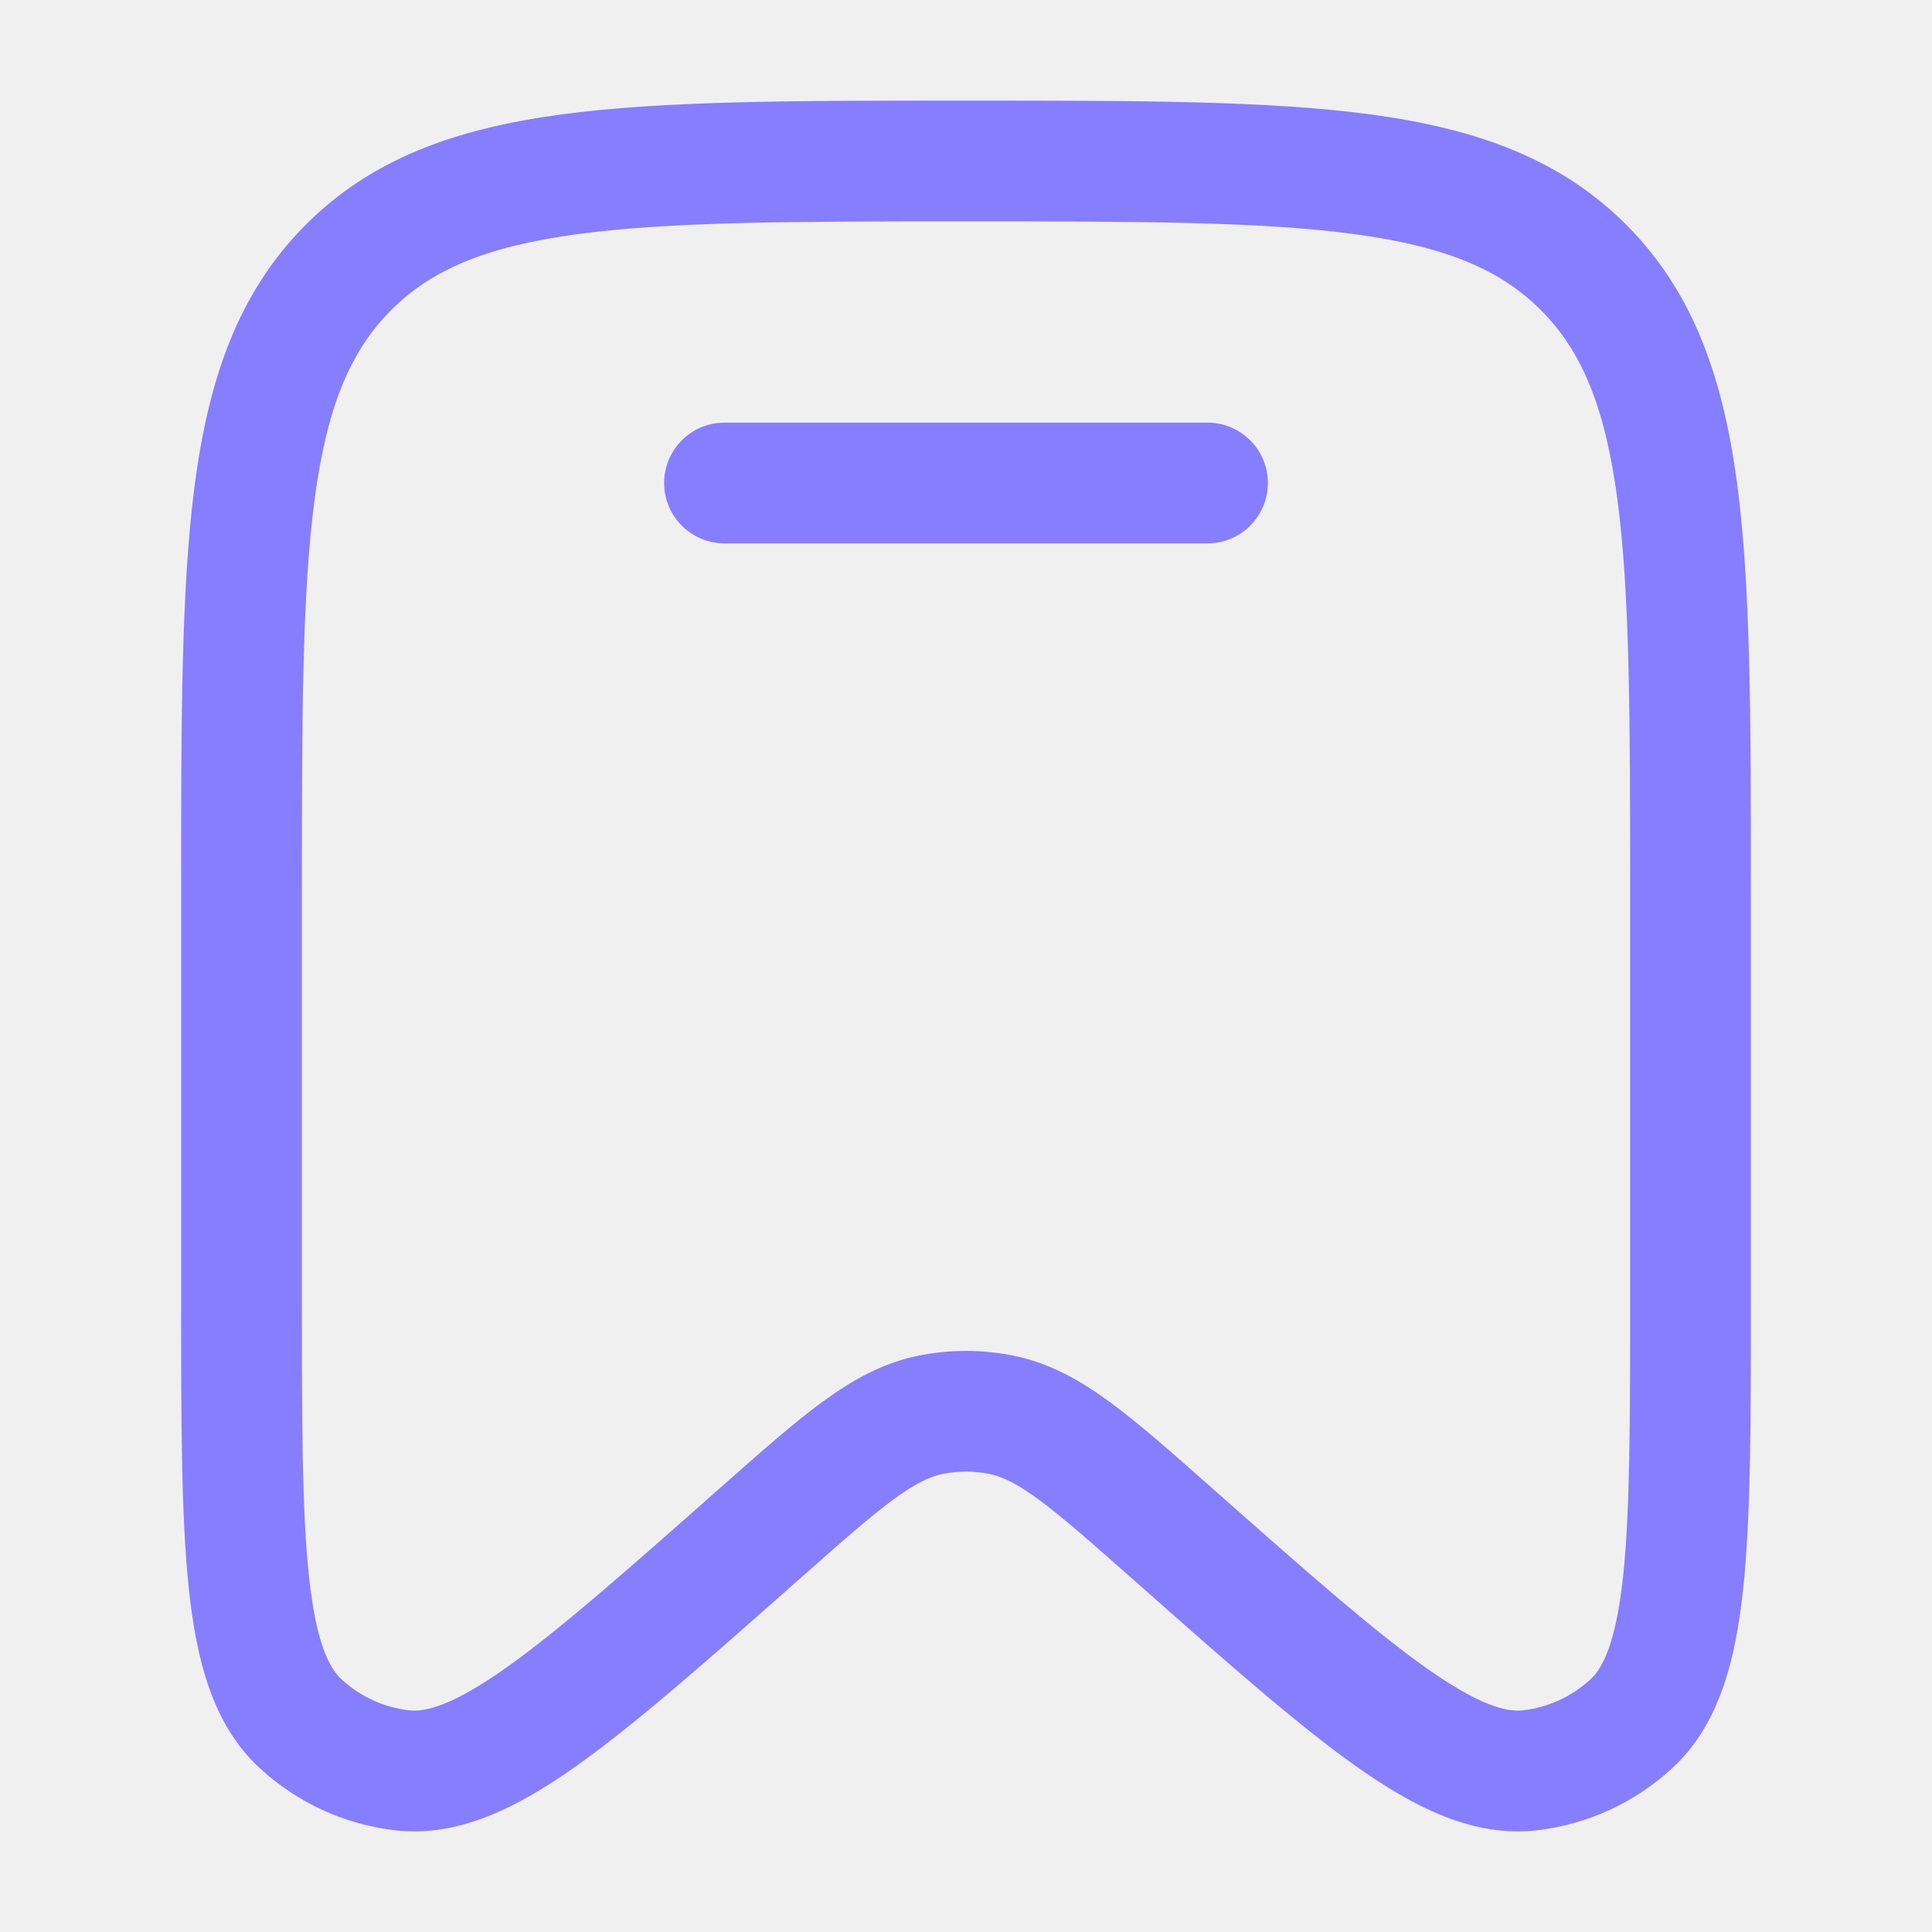
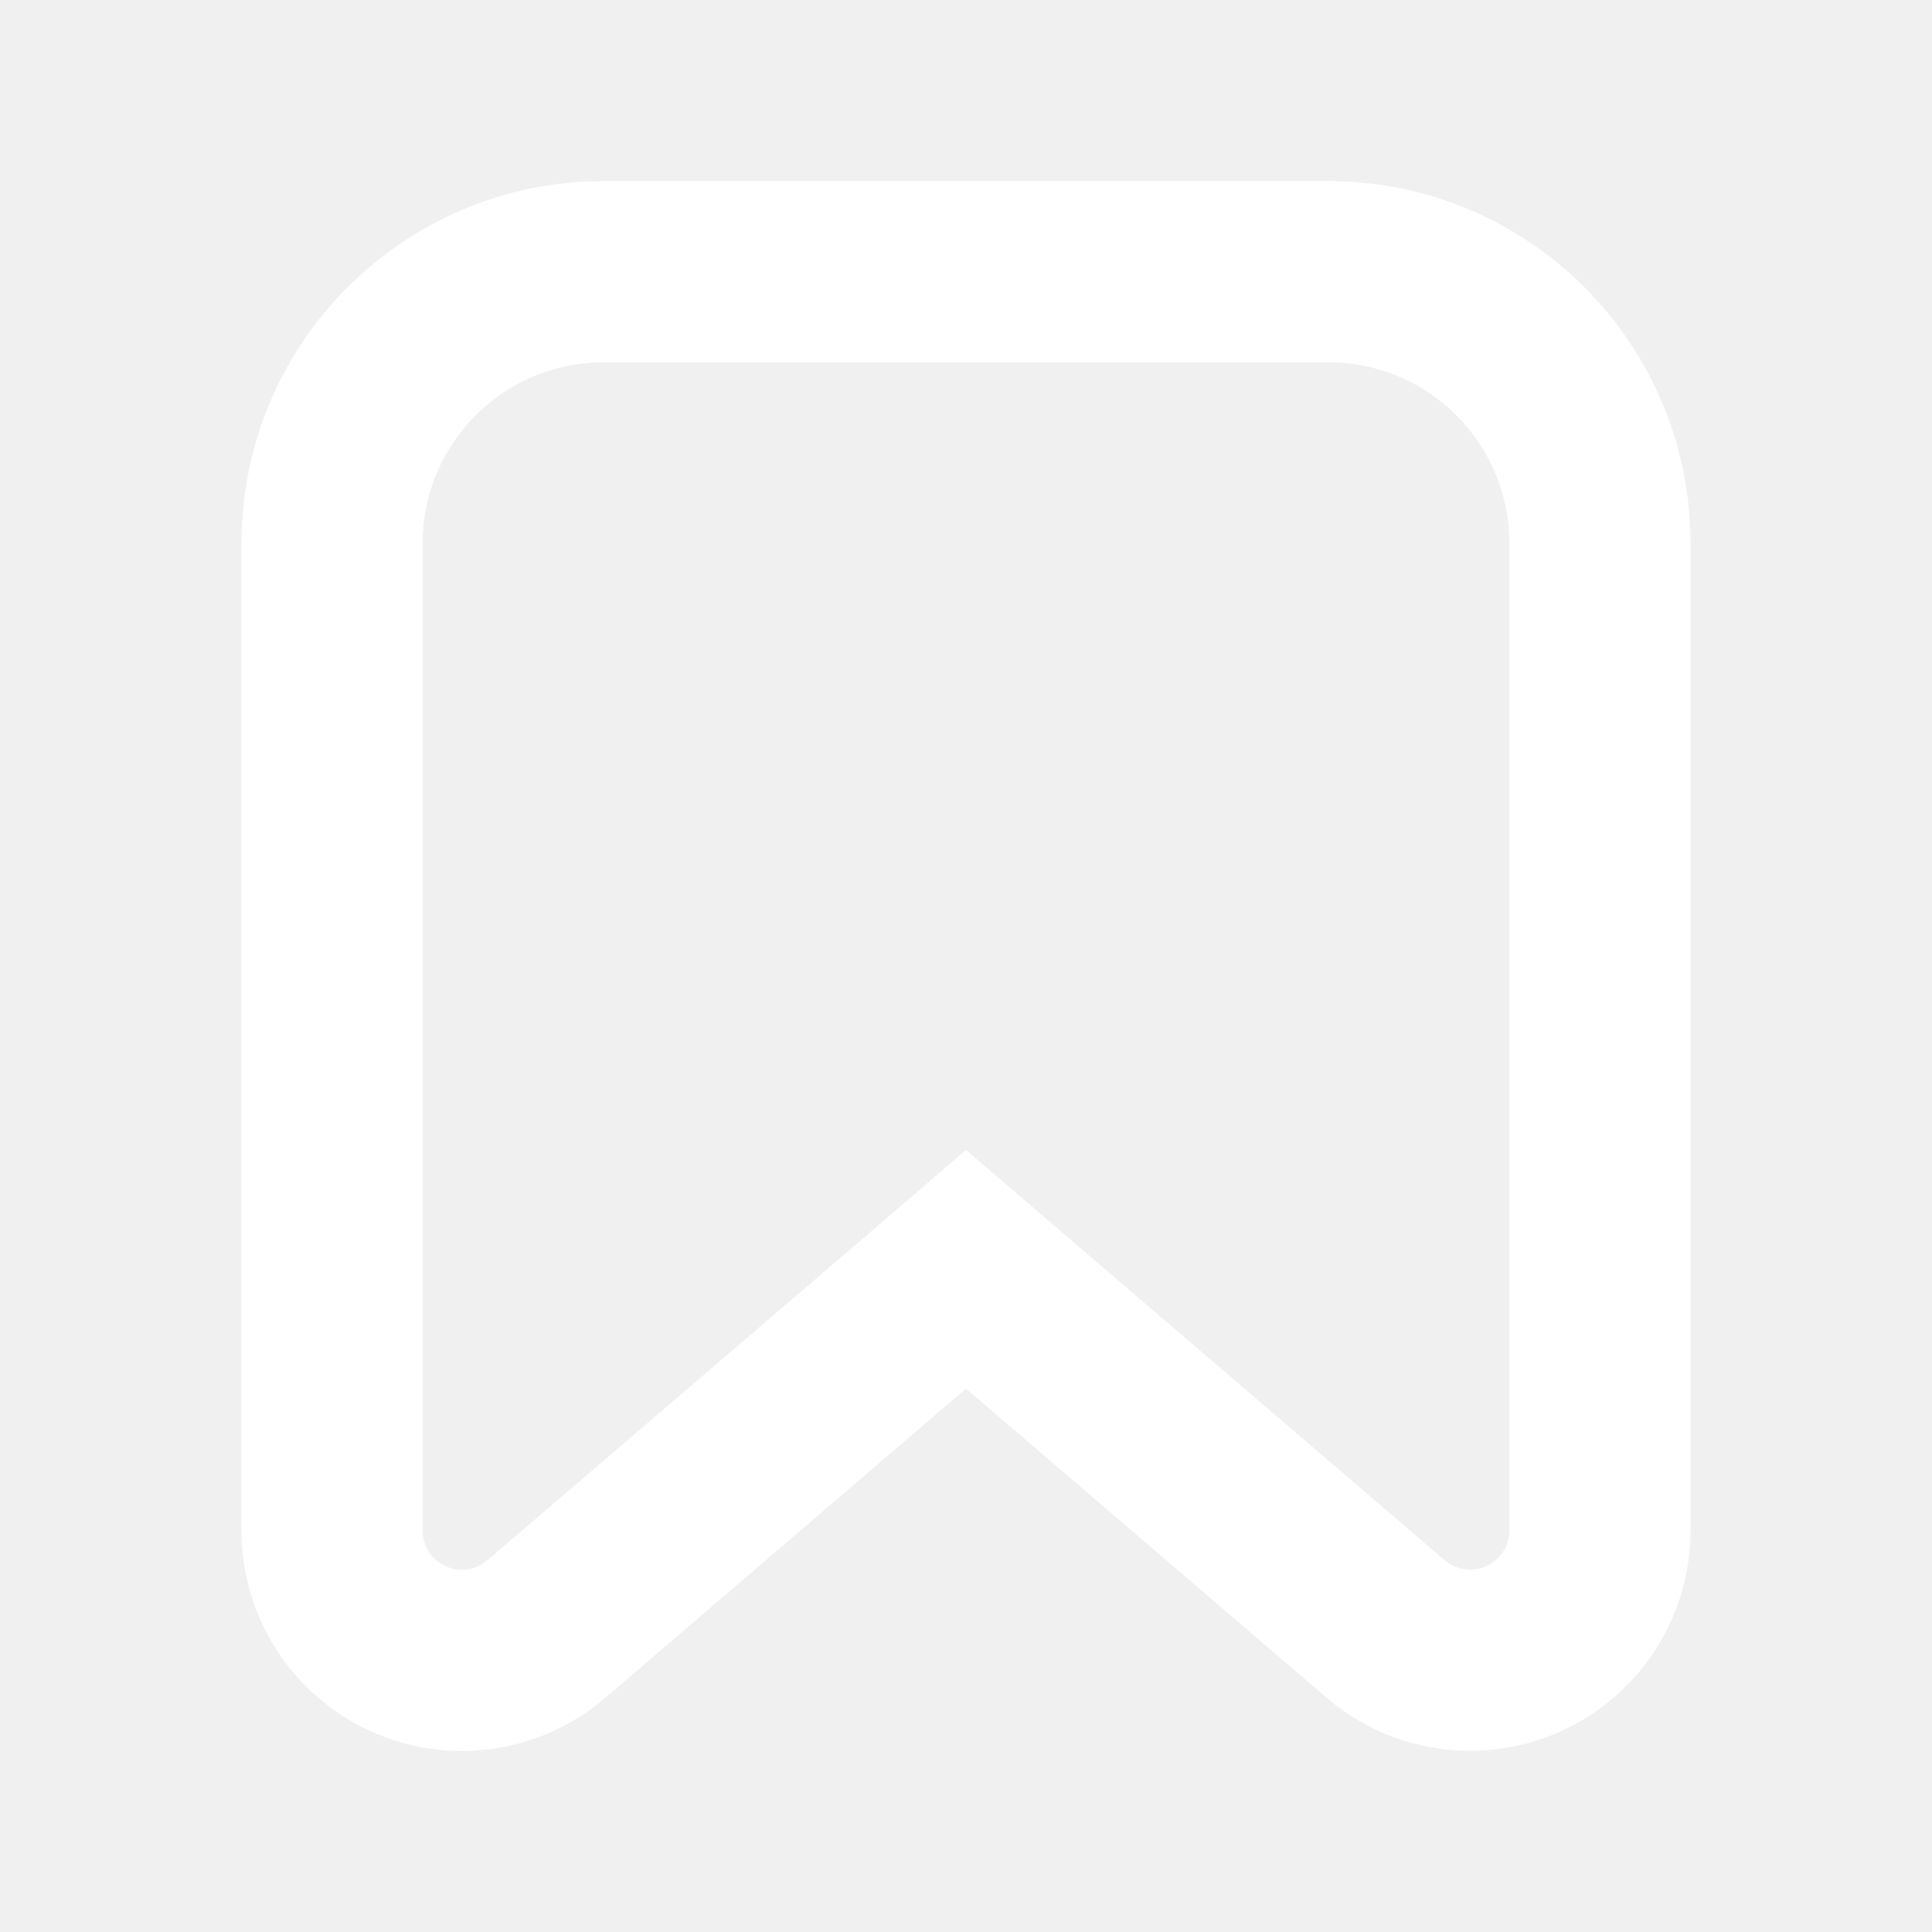
- <svg xmlns="http://www.w3.org/2000/svg" width="24" height="24" viewBox="0 0 24 24" fill="none">
-   <path d="M9 5.25C8.586 5.25 8.25 5.586 8.25 6C8.25 6.414 8.586 6.75 9 6.75H15C15.414 6.75 15.75 6.414 15.75 6C15.75 5.586 15.414 5.25 15 5.25H9Z" fill="#877EFF" />
-   <path fill-rule="evenodd" clip-rule="evenodd" d="M11.943 1.25C9.87 1.25 8.237 1.25 6.961 1.423C5.651 1.601 4.606 1.975 3.785 2.805C2.965 3.634 2.597 4.687 2.421 6.007C2.25 7.296 2.25 8.945 2.25 11.041V16.139C2.25 17.647 2.25 18.84 2.346 19.739C2.441 20.627 2.644 21.428 3.226 21.964C3.692 22.394 4.282 22.665 4.912 22.737C5.699 22.827 6.434 22.451 7.159 21.938C7.892 21.419 8.781 20.632 9.903 19.64L9.939 19.608C10.459 19.148 10.811 18.837 11.105 18.622C11.389 18.415 11.562 18.34 11.708 18.31C11.901 18.271 12.099 18.271 12.292 18.31C12.438 18.34 12.611 18.415 12.895 18.622C13.189 18.837 13.541 19.148 14.061 19.608L14.098 19.64C15.219 20.632 16.108 21.419 16.841 21.938C17.566 22.451 18.301 22.827 19.088 22.737C19.718 22.665 20.308 22.394 20.774 21.964C21.355 21.428 21.559 20.627 21.654 19.739C21.75 18.84 21.75 17.647 21.75 16.139V11.041C21.75 8.945 21.75 7.295 21.579 6.007C21.403 4.687 21.035 3.634 20.215 2.805C19.394 1.975 18.349 1.601 17.039 1.423C15.763 1.25 14.13 1.25 12.057 1.25H11.943ZM4.851 3.86C5.348 3.358 6.023 3.065 7.163 2.91C8.326 2.752 9.857 2.75 12 2.75C14.143 2.75 15.674 2.752 16.837 2.91C17.977 3.065 18.652 3.358 19.149 3.86C19.647 4.363 19.938 5.048 20.092 6.205C20.248 7.383 20.25 8.932 20.25 11.098V16.091C20.25 17.657 20.249 18.77 20.163 19.579C20.074 20.409 19.91 20.72 19.758 20.861C19.524 21.076 19.23 21.211 18.918 21.246C18.718 21.269 18.384 21.192 17.708 20.714C17.05 20.247 16.221 19.516 15.055 18.484L15.029 18.461C14.541 18.03 14.137 17.672 13.78 17.412C13.407 17.139 13.031 16.929 12.588 16.84C12.2 16.762 11.8 16.762 11.412 16.84C10.969 16.929 10.593 17.139 10.22 17.412C9.863 17.672 9.459 18.03 8.971 18.461L8.945 18.484C7.779 19.516 6.95 20.247 6.292 20.714C5.616 21.192 5.282 21.269 5.082 21.246C4.77 21.211 4.476 21.076 4.242 20.861C4.09 20.72 3.926 20.409 3.838 19.579C3.751 18.77 3.75 17.657 3.75 16.091V11.098C3.75 8.932 3.752 7.383 3.908 6.205C4.062 5.048 4.353 4.363 4.851 3.86Z" fill="#877EFF" />
+ <svg xmlns="http://www.w3.org/2000/svg" width="32" height="32" fill="none" viewBox="0 0 16 16">
+   <path fill="white" fill-rule="evenodd" d="m8 9.524.976.837 2.988 2.56a.325.325 0 0 0 .536-.246V4.5A1.5 1.5 0 0 0 11 3H5a1.5 1.5 0 0 0-1.5 1.5v8.175a.325.325 0 0 0 .536.247l2.988-2.56zM14 4.5a3 3 0 0 0-3-3H5a3 3 0 0 0-3 3v8.175a1.825 1.825 0 0 0 3.013 1.386L8 11.5l2.987 2.56A1.825 1.825 0 0 0 14 12.676z" clip-rule="evenodd" />
</svg>
